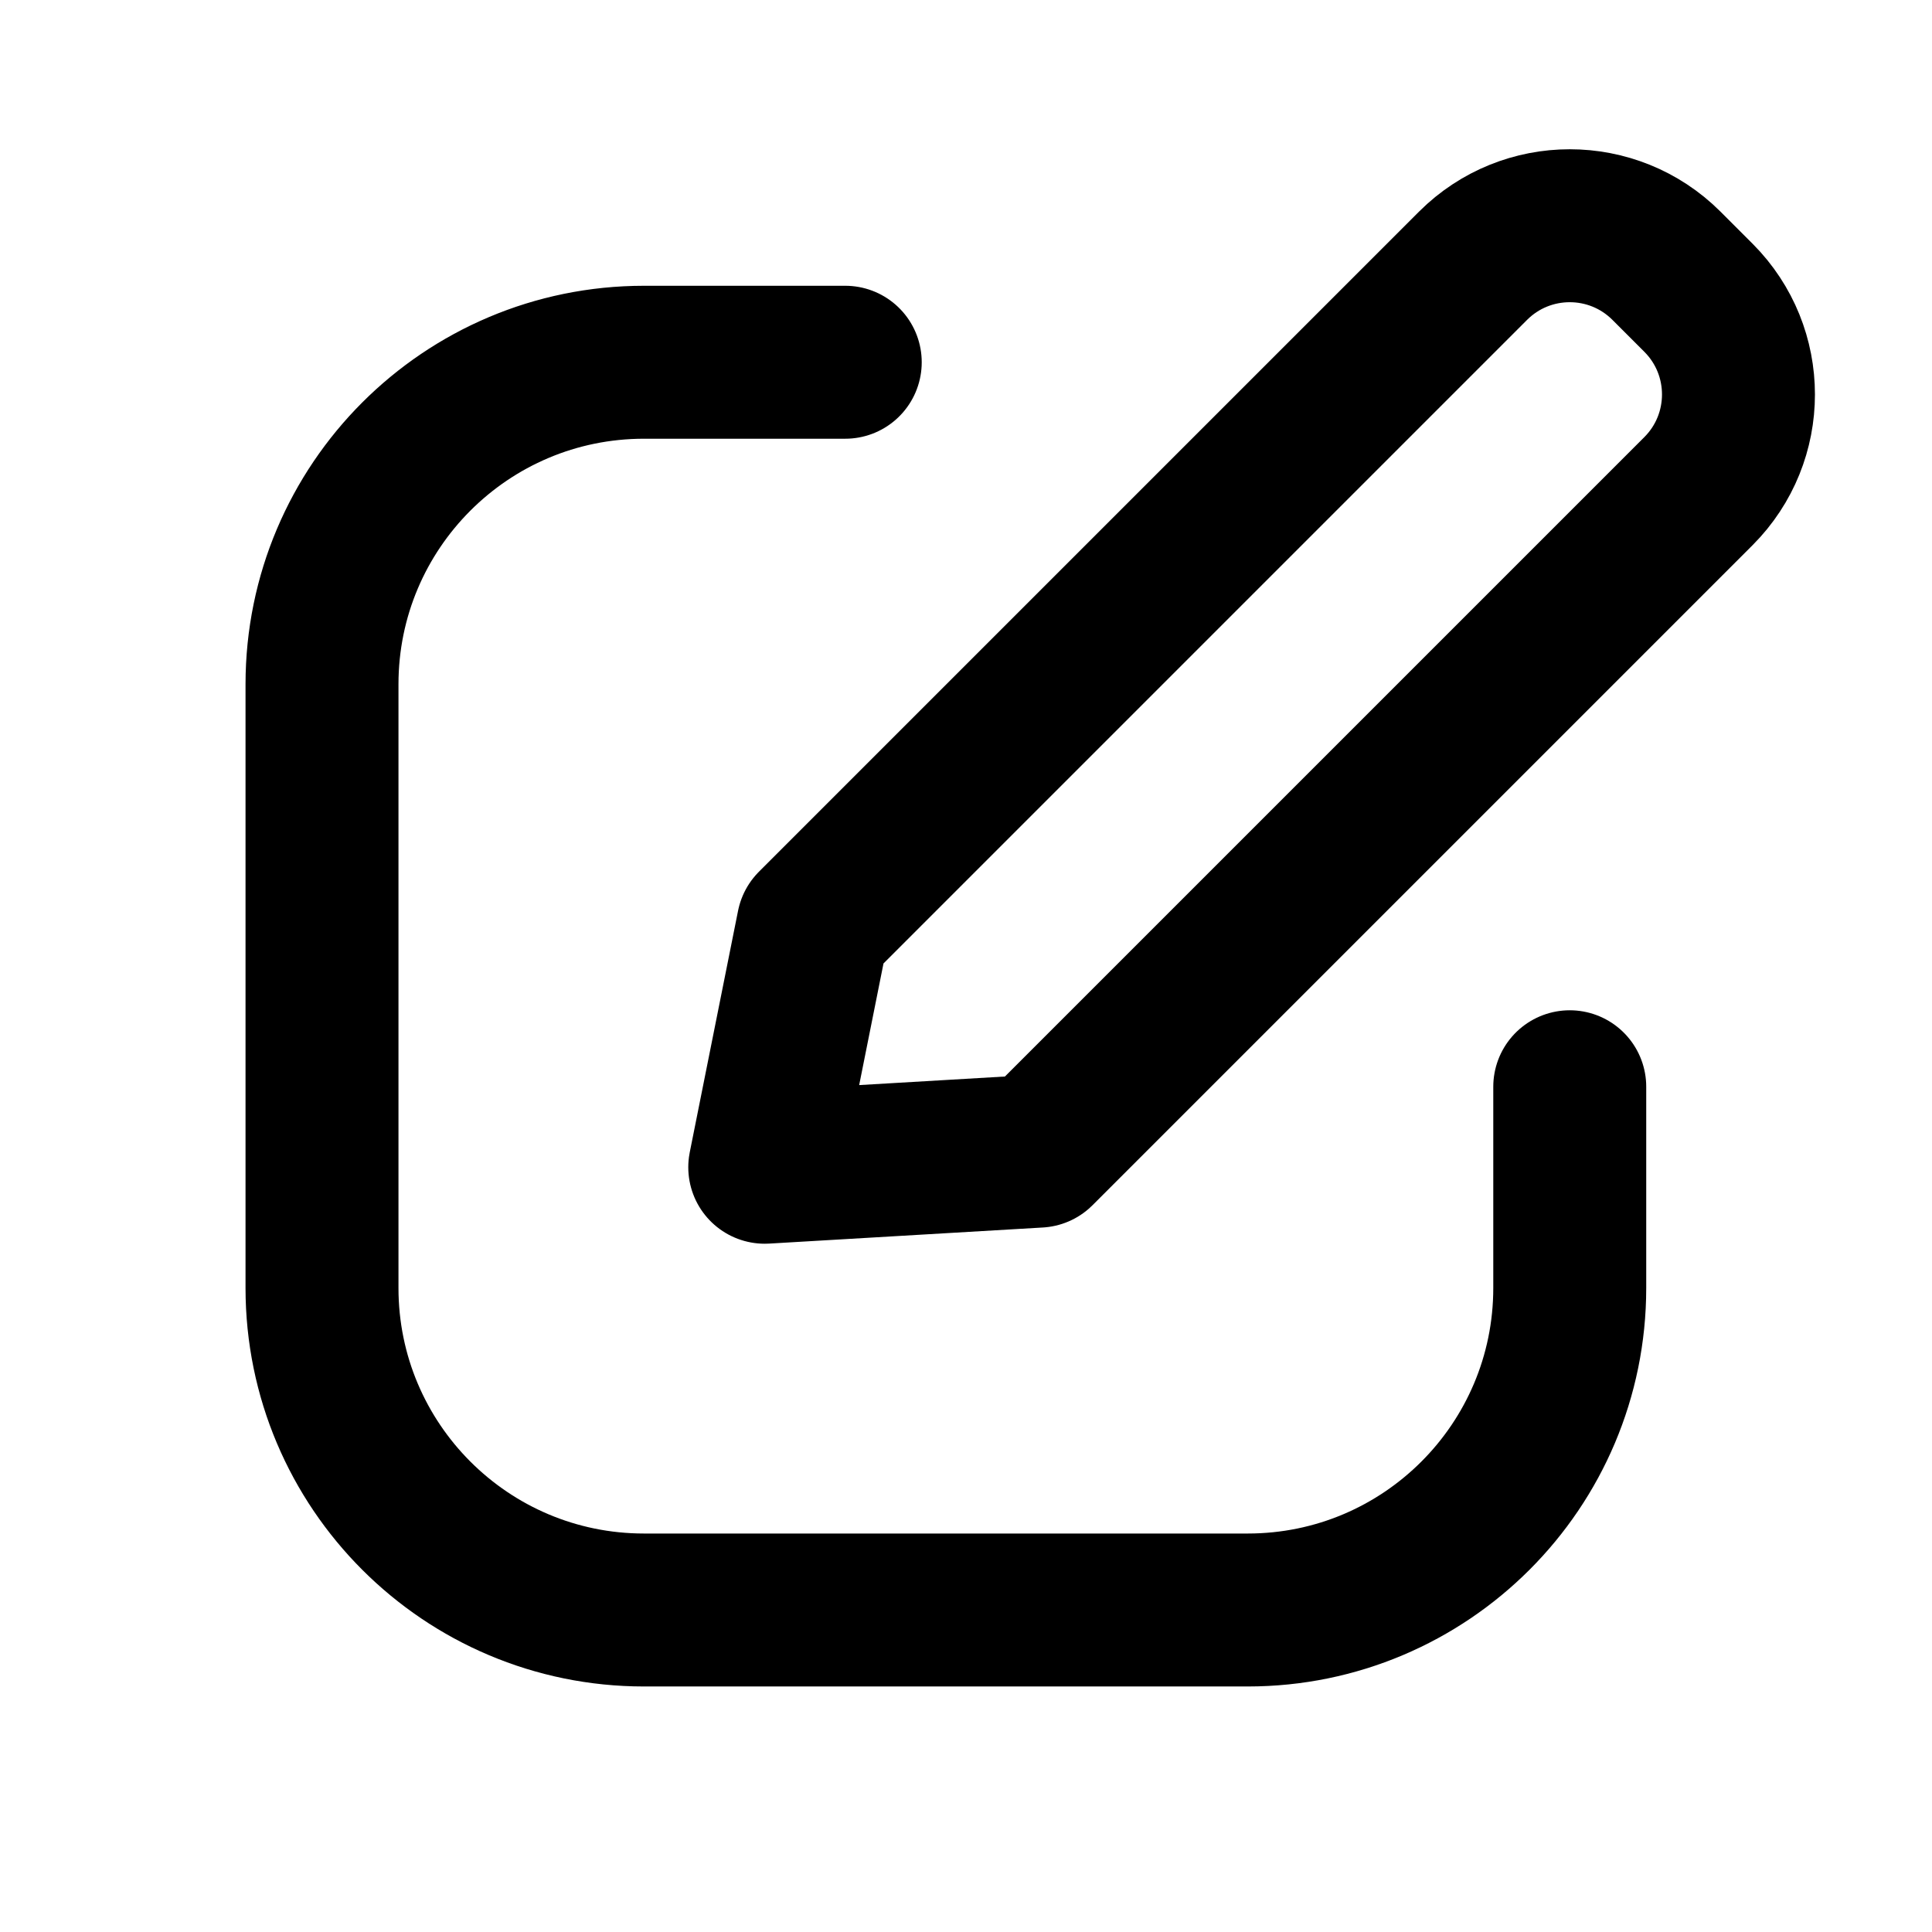
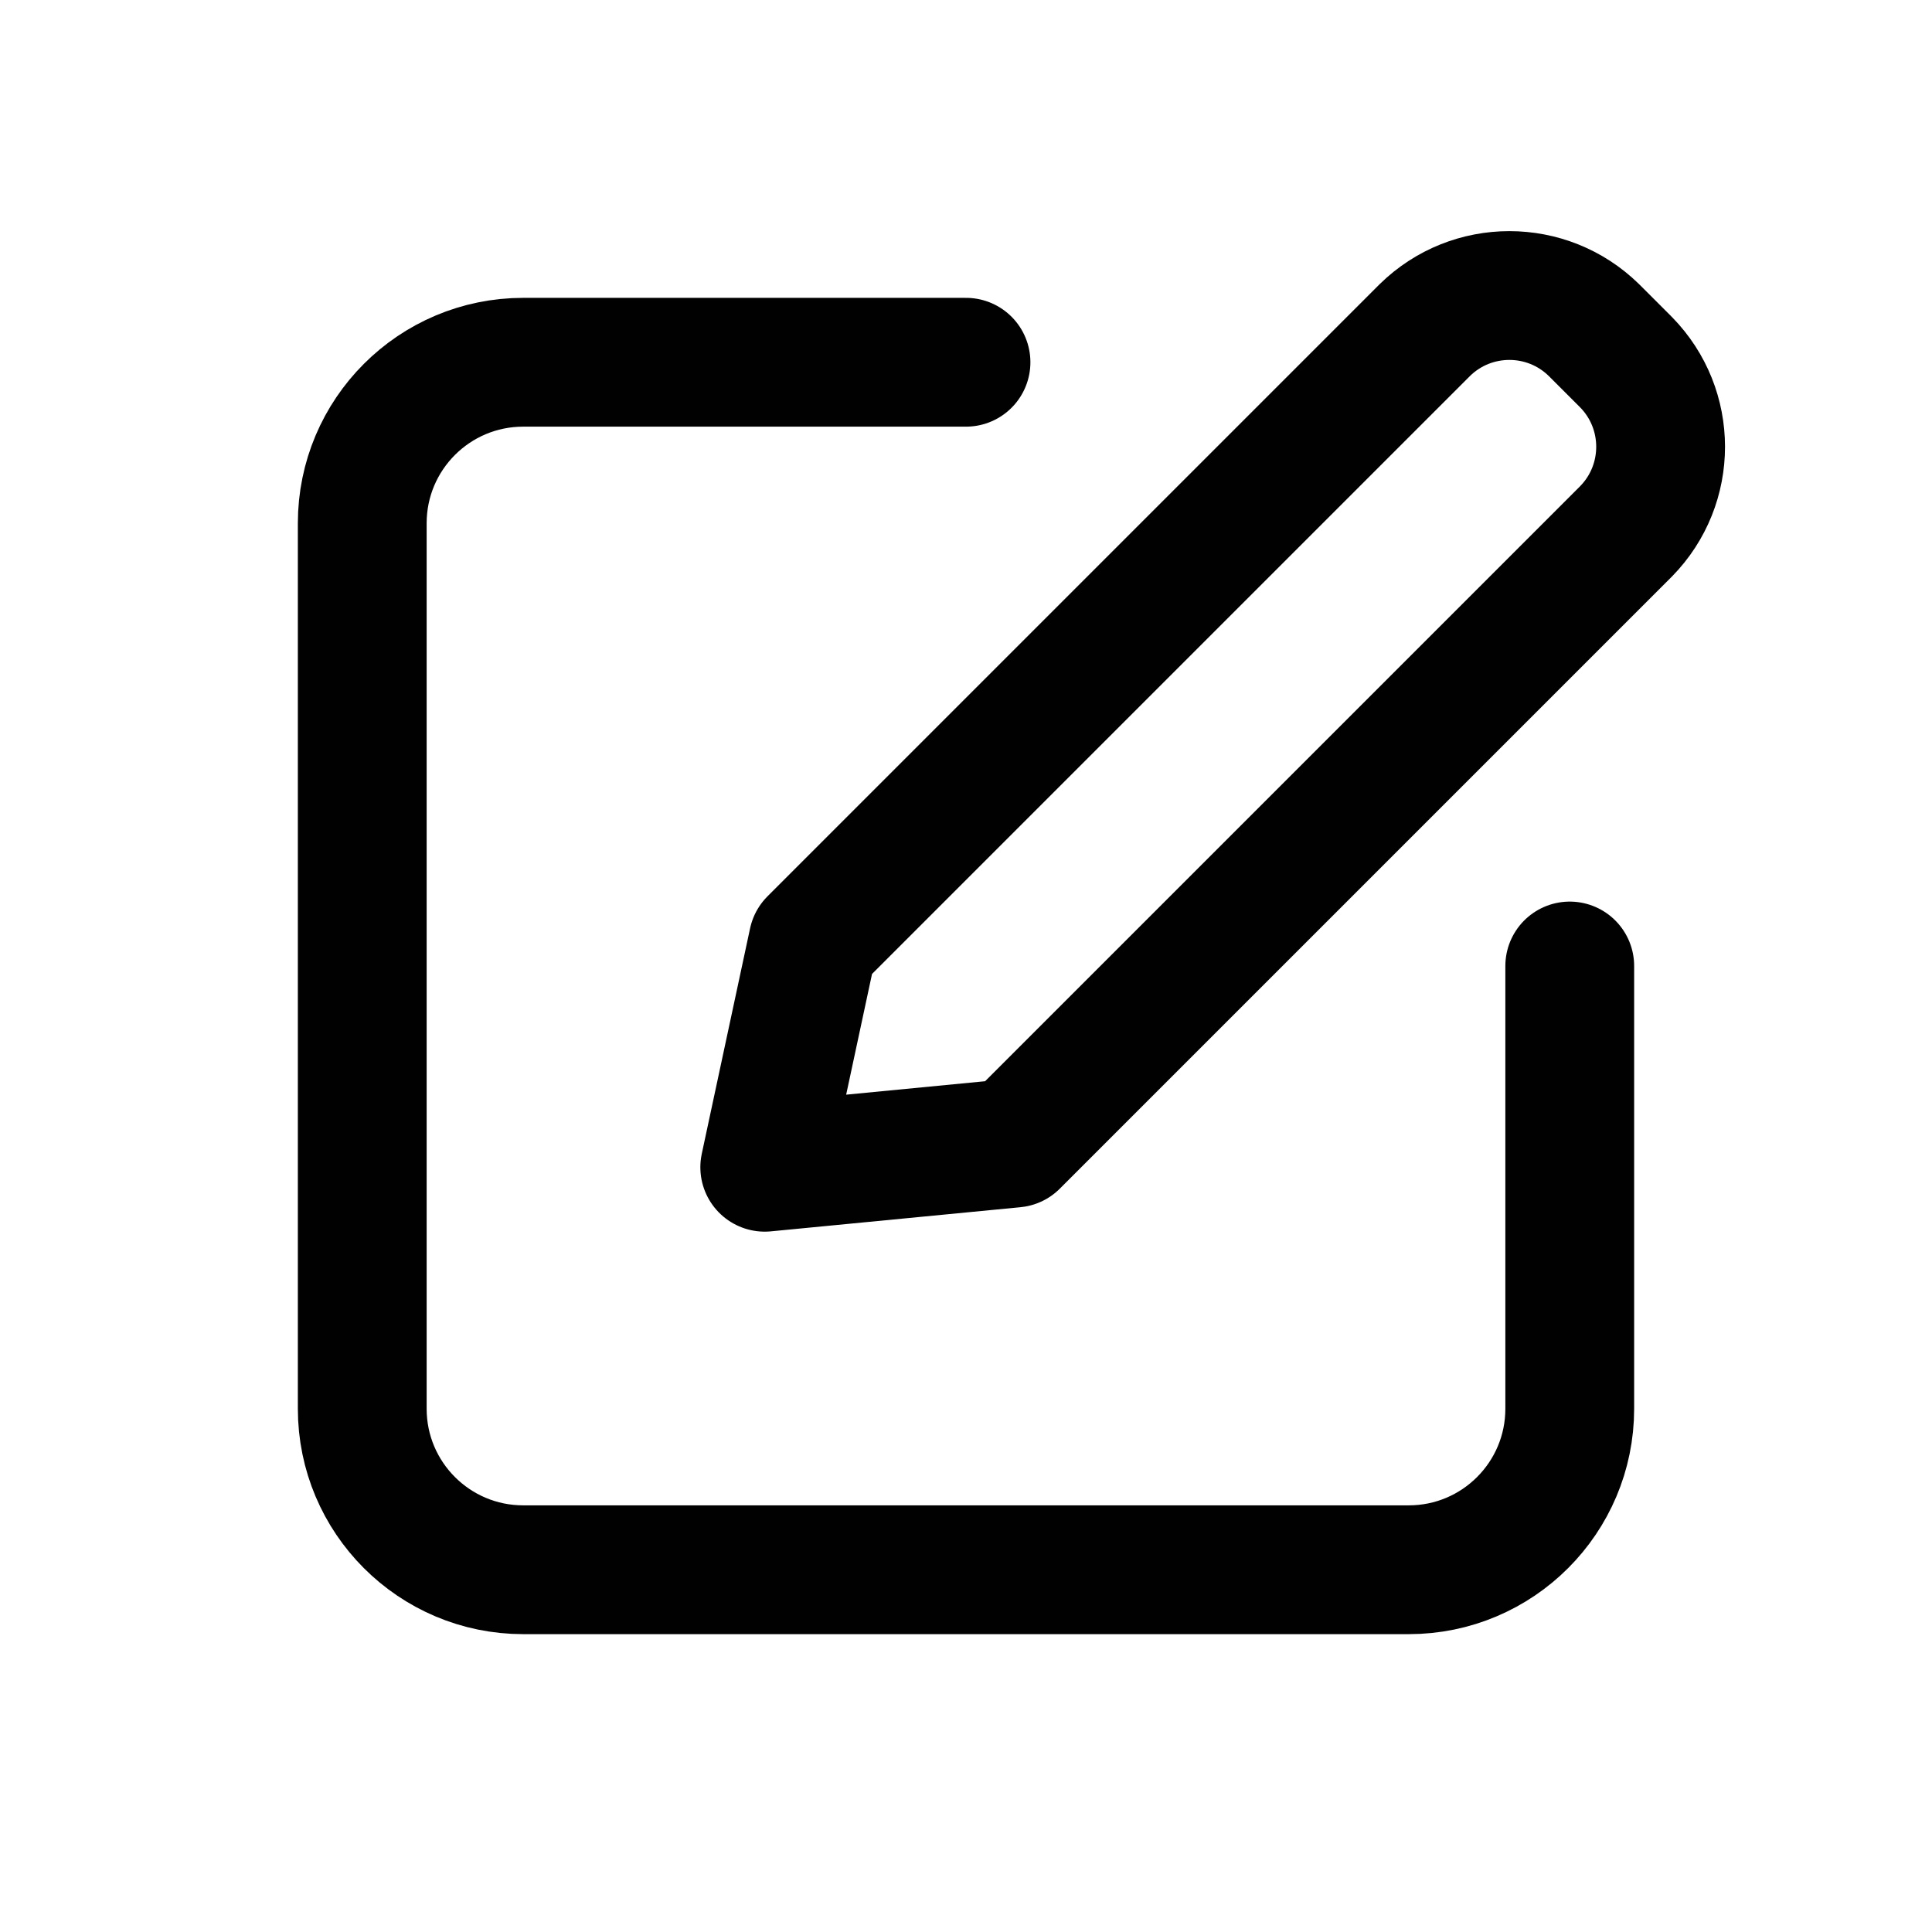
- <svg xmlns="http://www.w3.org/2000/svg" width="24" height="24" viewBox="0 0 24 24">
-   <path d="M10.5,4.5H8a4,4 0 0,0 -4,4v7.5a4,4 0 0,0 4,4h7.5a4,4 0 0,0 4,-4V13.5 M9.5,14.5l.6,-3 8.2,-8.2a1.7,1.7 0 0,1 2.4,0l.4,.4a1.7,1.7 0 0,1 0,2.4l-8.2,8.2z" fill="none" stroke="currentColor" stroke-width="1.9" stroke-linecap="round" stroke-linejoin="round" />
+ <svg xmlns="http://www.w3.org/2000/svg" width="24" height="24" viewBox="0 0 24 24" fill="none" stroke="#010102" stroke-width="1.6" stroke-linecap="round" stroke-linejoin="round" color="#E8405A">
+   <path d="M12,4.5H6.5a2,2 0 0,0 -2,2v11a2,2 0 0,0 2,2h11a2,2 0 0,0 2,-2V12" fill="none" stroke="#010102" stroke-width="1.6" stroke-linecap="round" stroke-linejoin="round" />
+   <path d="M9.5,14.5l0.6,-2.8l7.6,-7.6a1.5,1.5 0 0,1 2.1,0l0.4,0.4a1.5,1.5 0 0,1 0,2.1l-7.6,7.6z" fill="none" stroke="#010102" stroke-width="1.6" stroke-linecap="round" stroke-linejoin="round" />
</svg>
